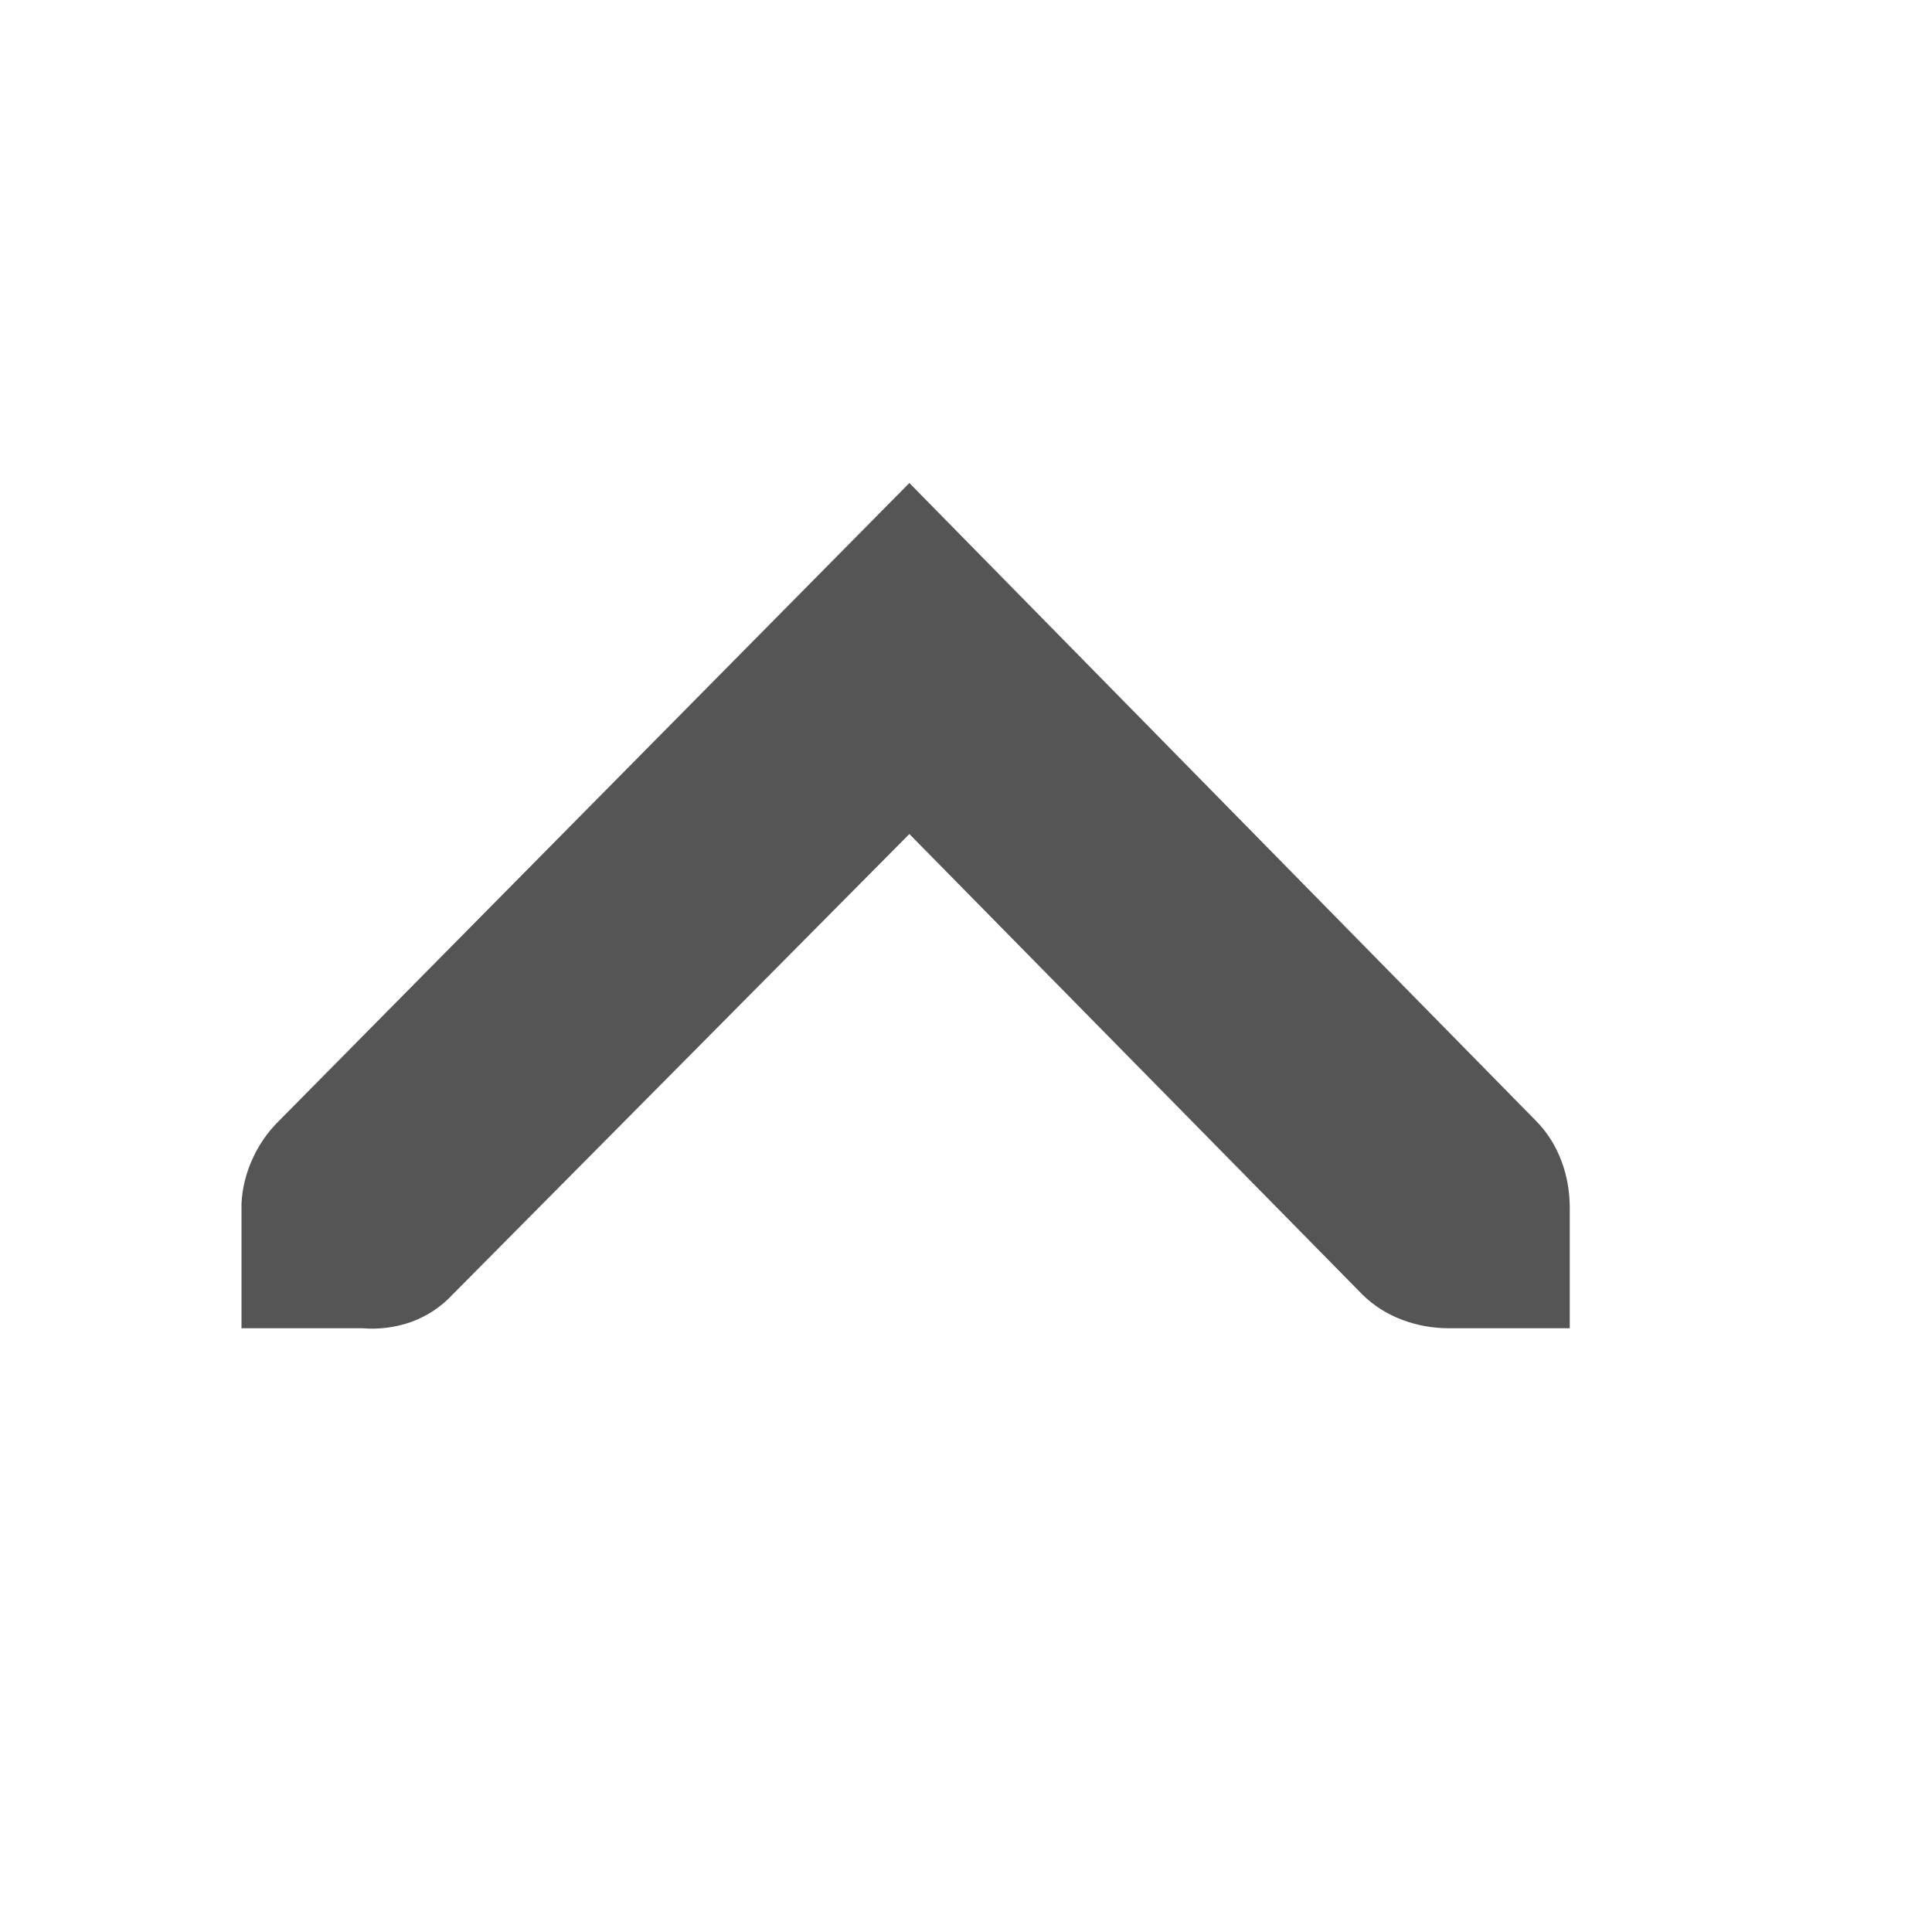
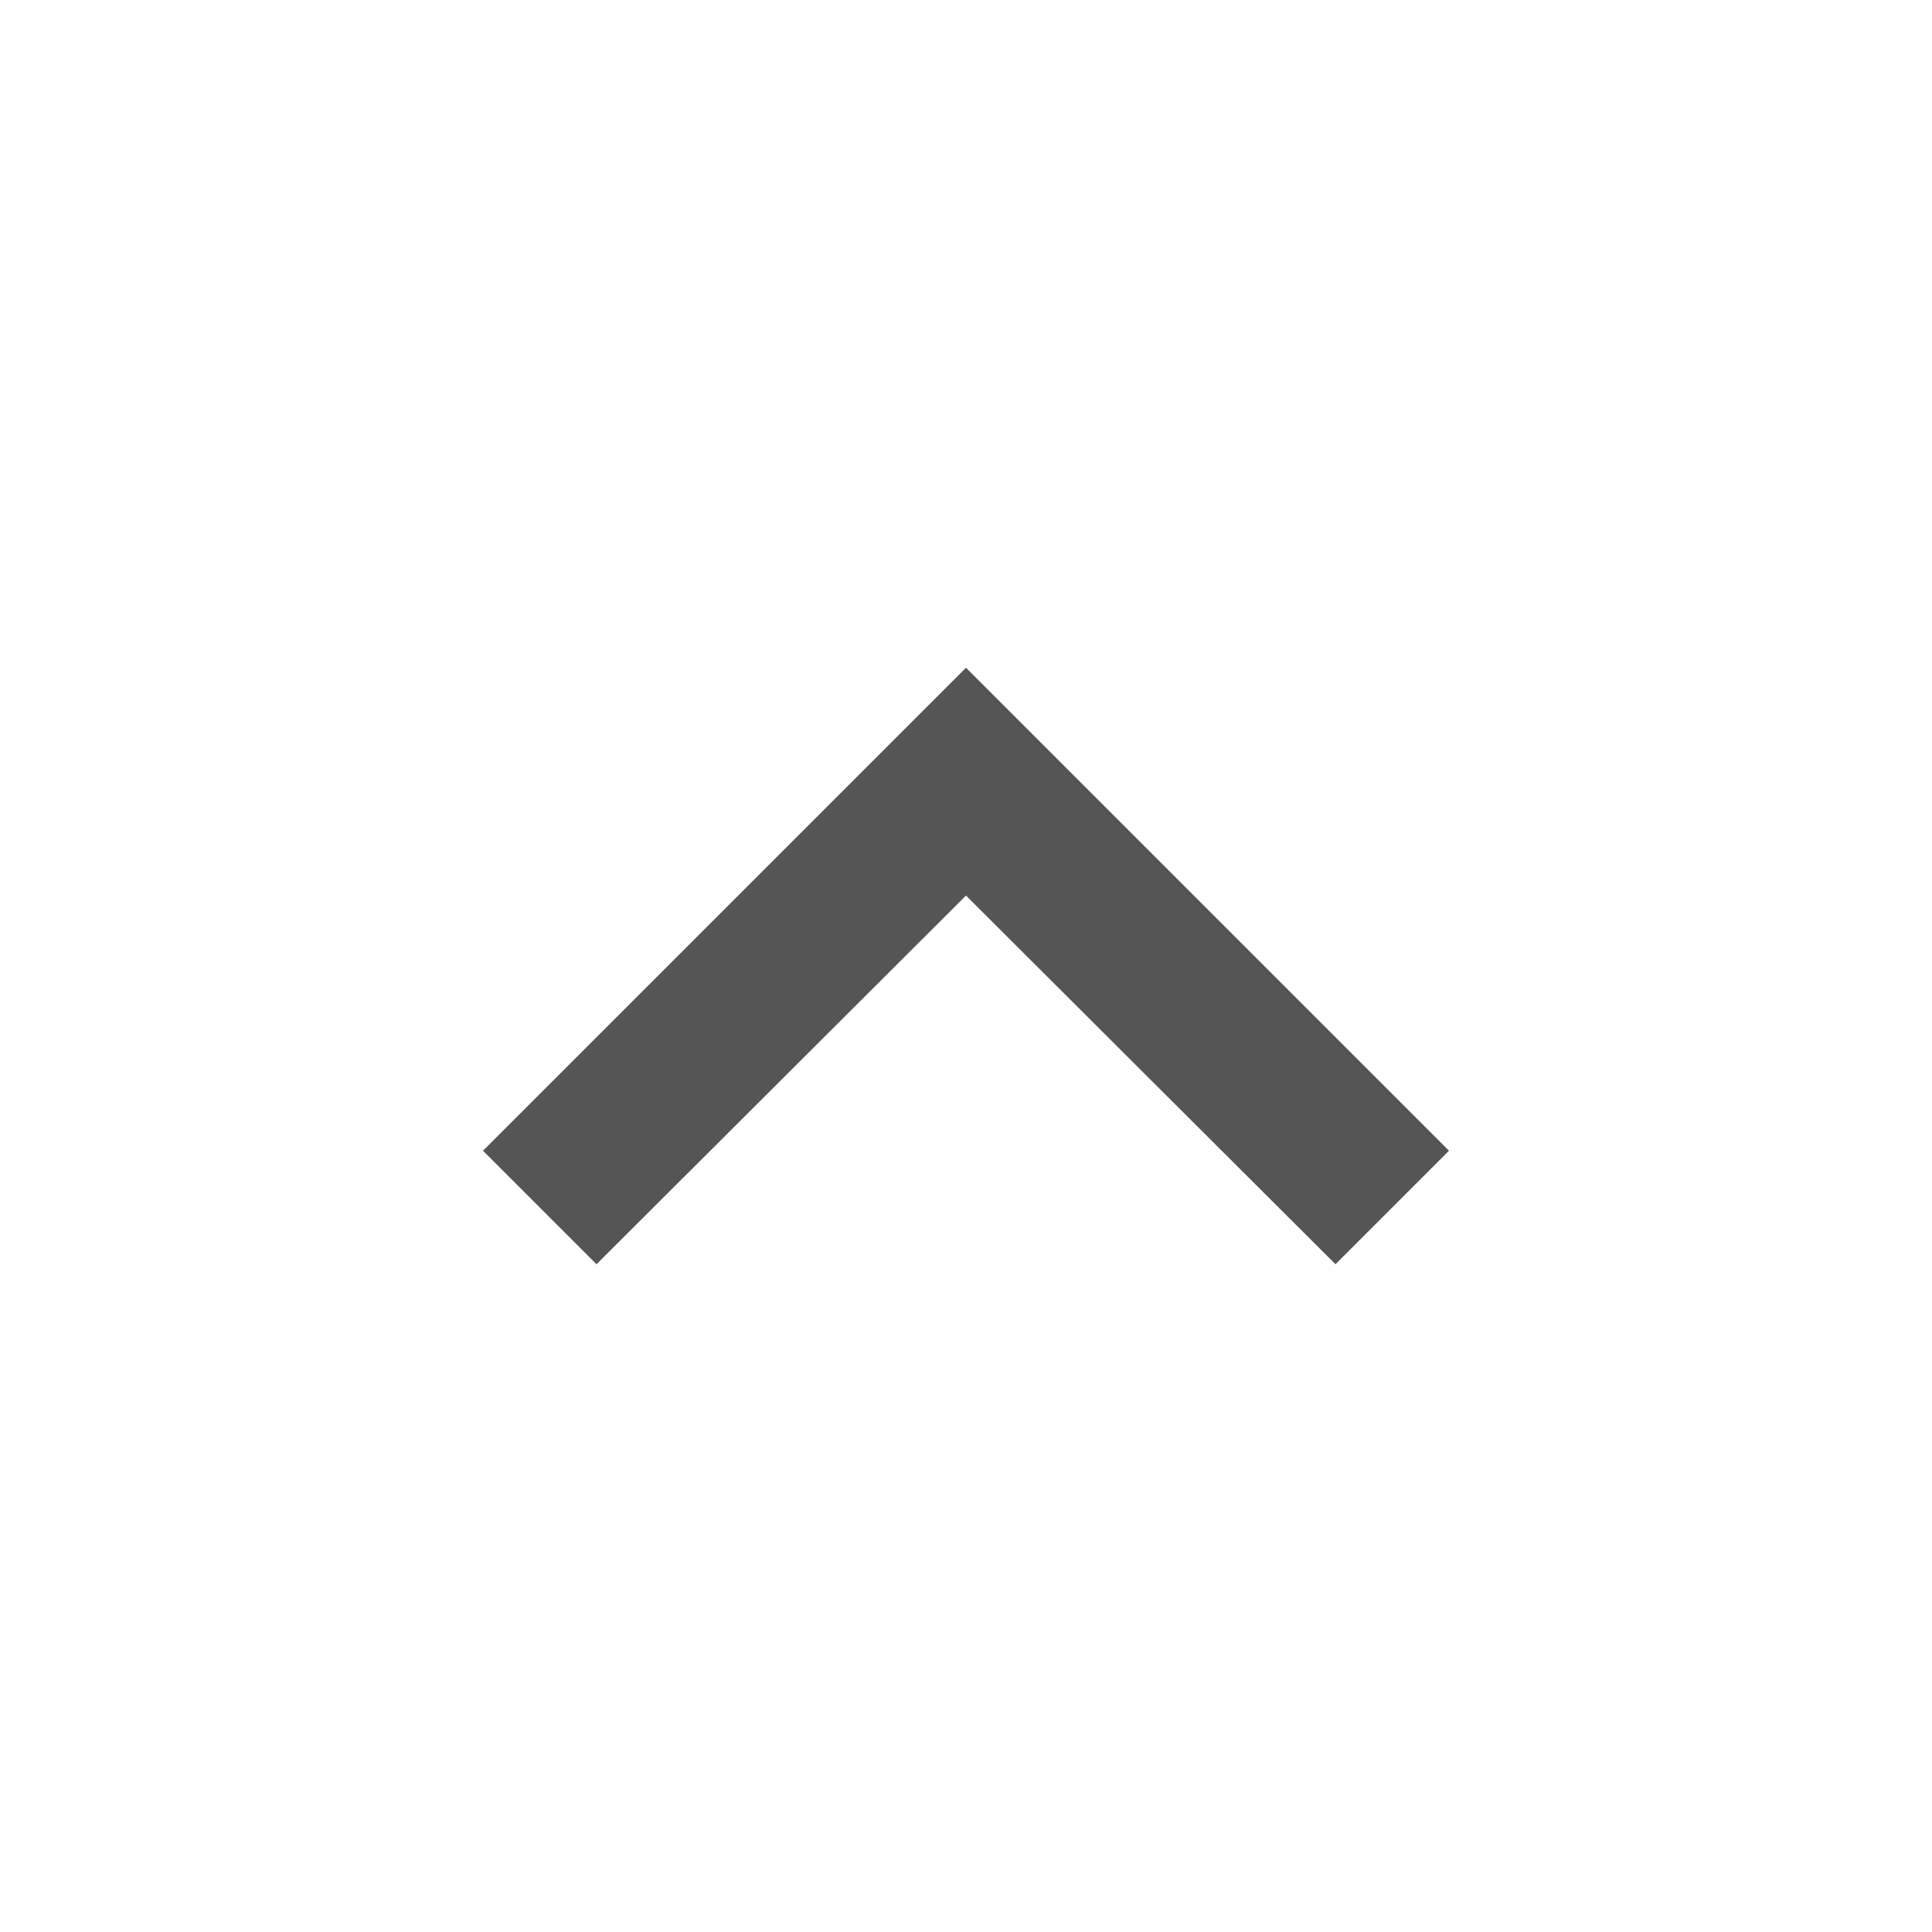
- <svg xmlns="http://www.w3.org/2000/svg" height="16" width="16" viewBox="0 0 16 16" version="1.1">
-   <g transform="translate(-200,-626)">
-     <path d="m202 637v-1c-0-0.01-0-0.021 0-0.031 0.011-0.255 0.129-0.51 0.312-0.688l5.219-5.281 5.188 5.281c0.188 0.188 0.281 0.454 0.281 0.719v1h-1c-0.265 0-0.531-0.093-0.719-0.281l-3.75-3.812-3.781 3.812c-0.195 0.211-0.469 0.303-0.75 0.281h-1z" fill="#555" />
-   </g>
+ <svg xmlns="http://www.w3.org/2000/svg" width="24" height="24" viewBox="0 0 24 24" id="svg2" version="1.1">
+   <defs id="defs10" />
+   <path d="m 6,14.295 1.41,1.41 4.59,-4.58 4.59,4.58 1.41,-1.41 -6,-6 z" id="path4" style="fill:#555555;fill-opacity:1;stroke:none" />
+   <path d="M0 0h24v24h-24z" fill="none" id="path6" />
</svg>
